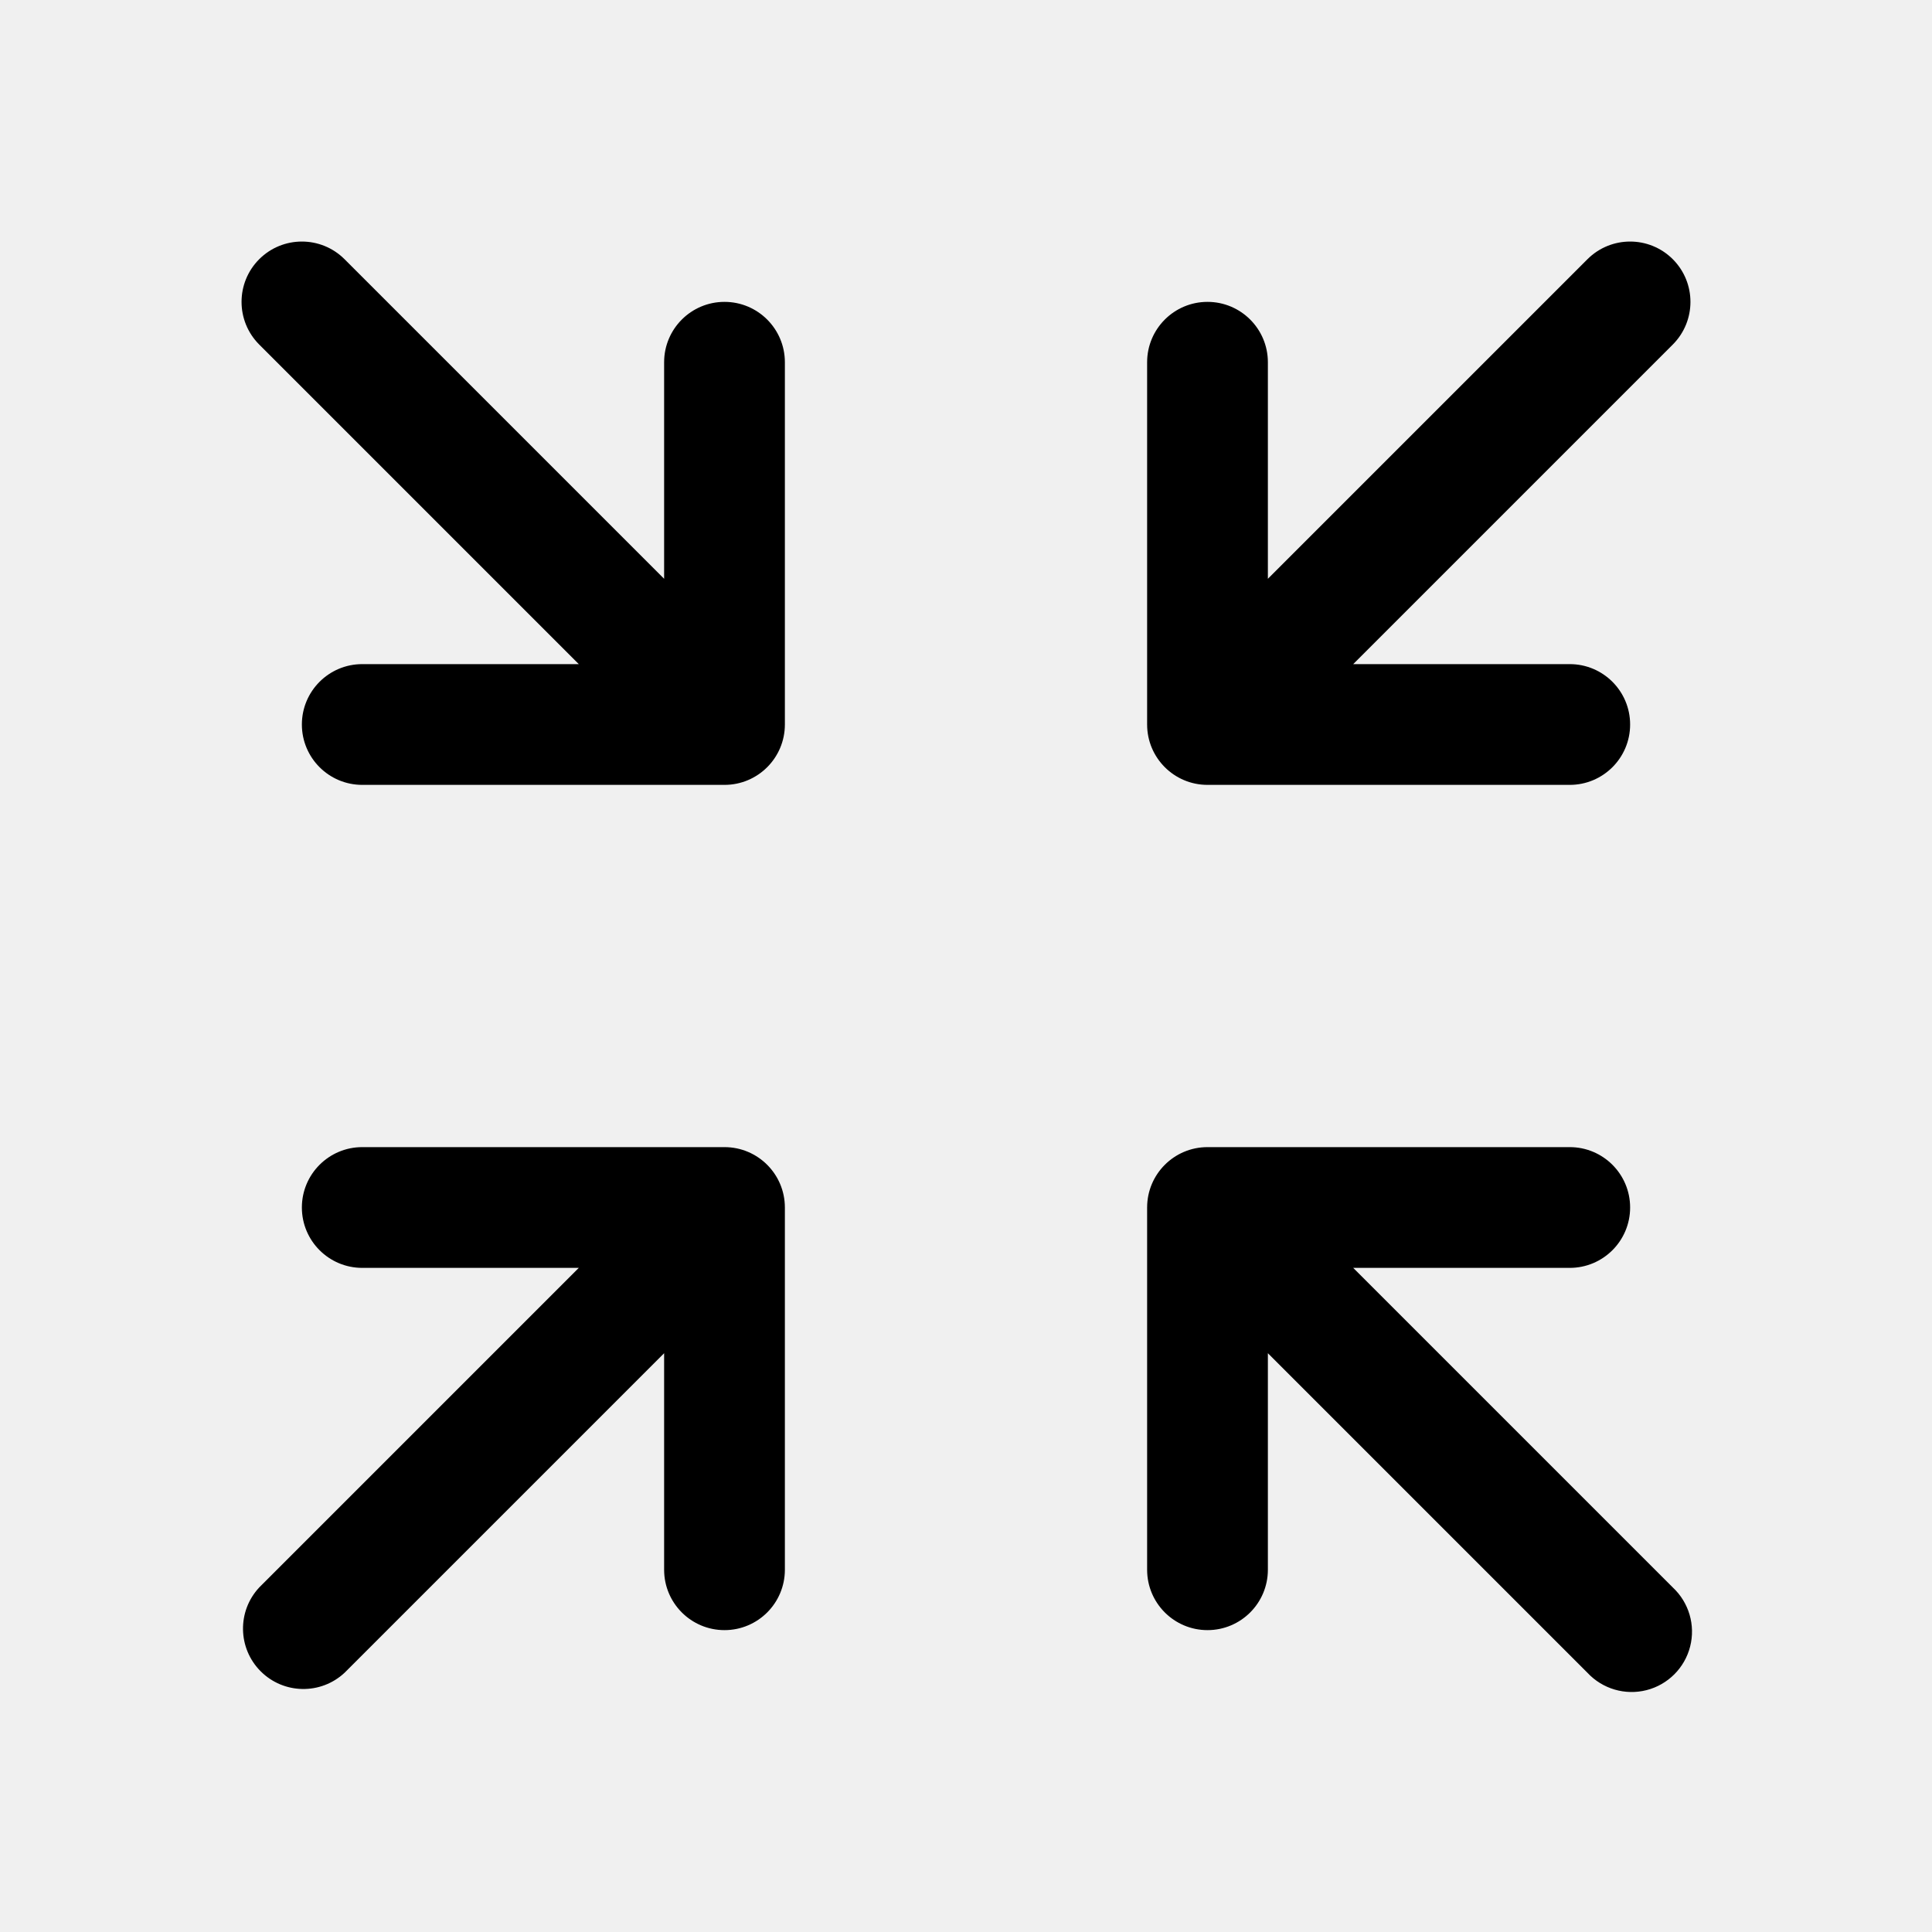
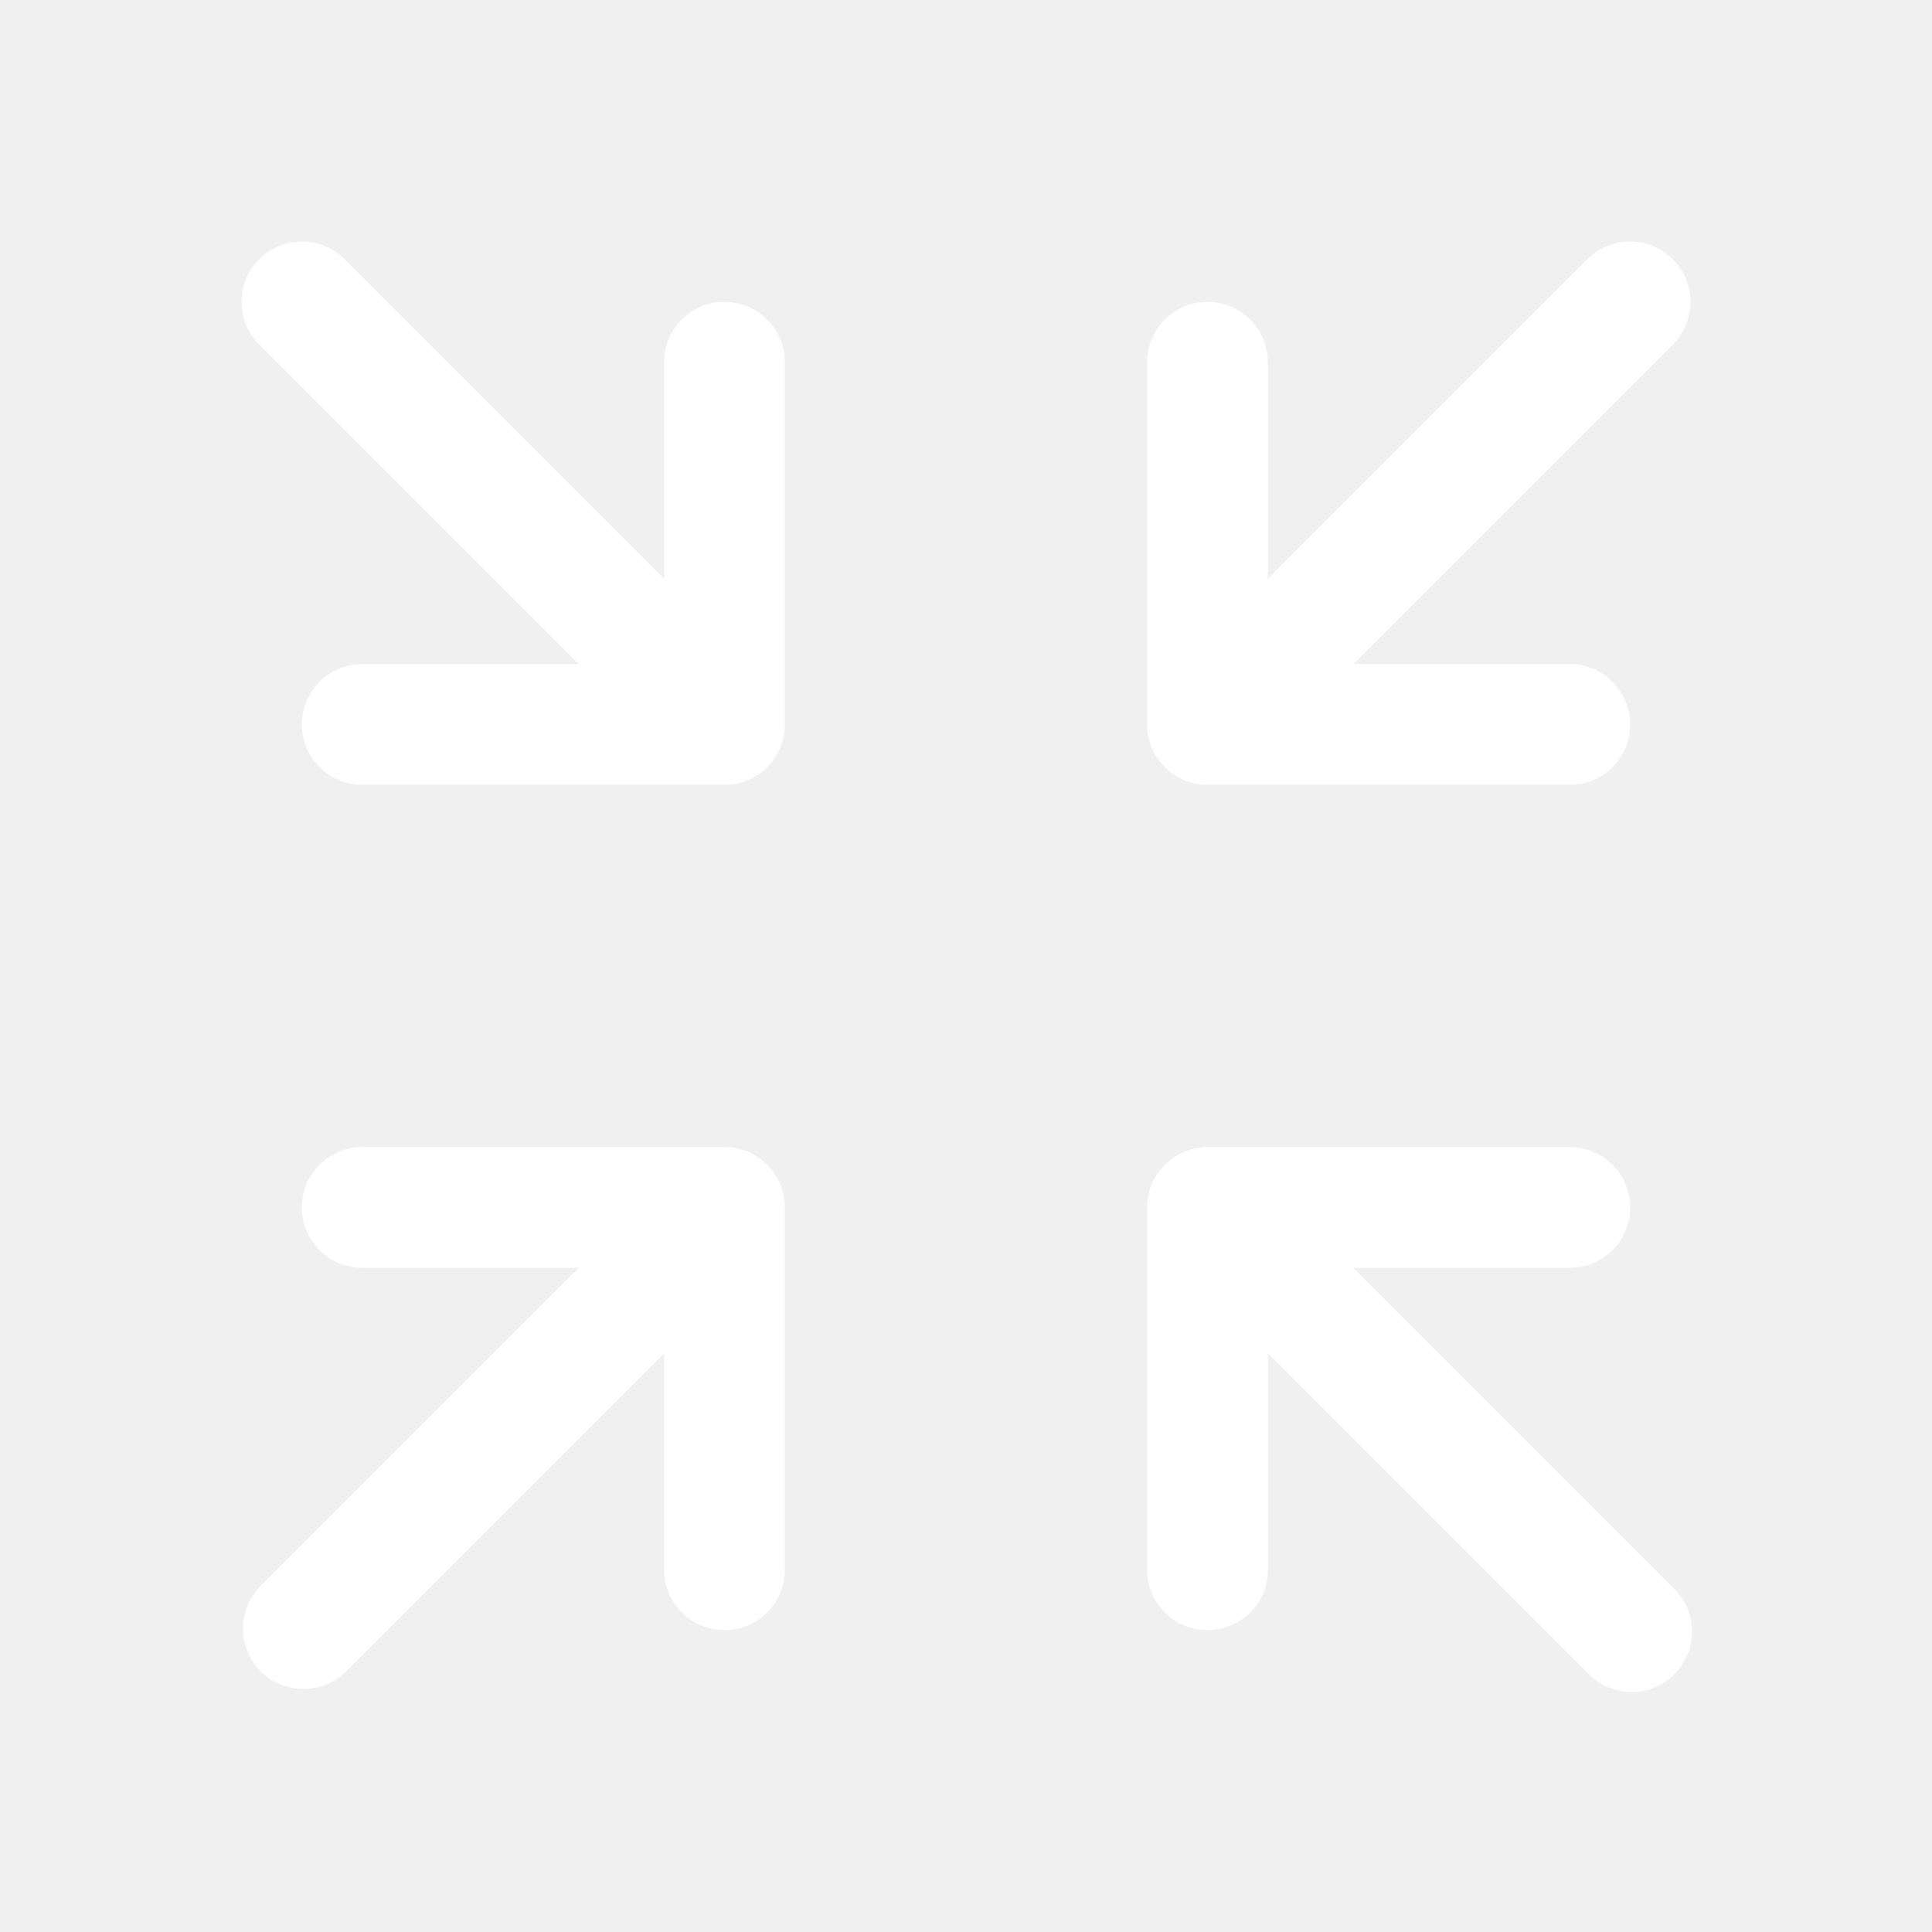
- <svg xmlns="http://www.w3.org/2000/svg" viewBox="0 0 24 24" fill="currentColor" class="size-6">
+ <svg xmlns="http://www.w3.org/2000/svg" viewBox="0 0 24 24" fill="white" class="size-6">
  <path fill-rule="evenodd" d="M3.22 3.22a.75.75 0 0 1 1.06 0l3.97 3.97V4.5a.75.75 0 0 1 1.5 0V9a.75.75 0 0 1-.75.75H4.5a.75.75 0 0 1 0-1.5h2.69L3.22 4.28a.75.75 0 0 1 0-1.06Zm17.56 0a.75.75 0 0 1 0 1.06l-3.97 3.97h2.69a.75.75 0 0 1 0 1.5H15a.75.75 0 0 1-.75-.75V4.5a.75.75 0 0 1 1.5 0v2.69l3.97-3.97a.75.75 0 0 1 1.06 0ZM3.75 15a.75.75 0 0 1 .75-.75H9a.75.75 0 0 1 .75.75v4.5a.75.75 0 0 1-1.5 0v-2.69l-3.97 3.97a.75.75 0 0 1-1.06-1.06l3.97-3.97H4.5a.75.75 0 0 1-.75-.75Zm10.5 0a.75.75 0 0 1 .75-.75h4.5a.75.75 0 0 1 0 1.5h-2.69l3.97 3.97a.75.75 0 1 1-1.06 1.06l-3.97-3.97v2.69a.75.75 0 0 1-1.5 0V15Z" clip-rule="evenodd" />
</svg>
